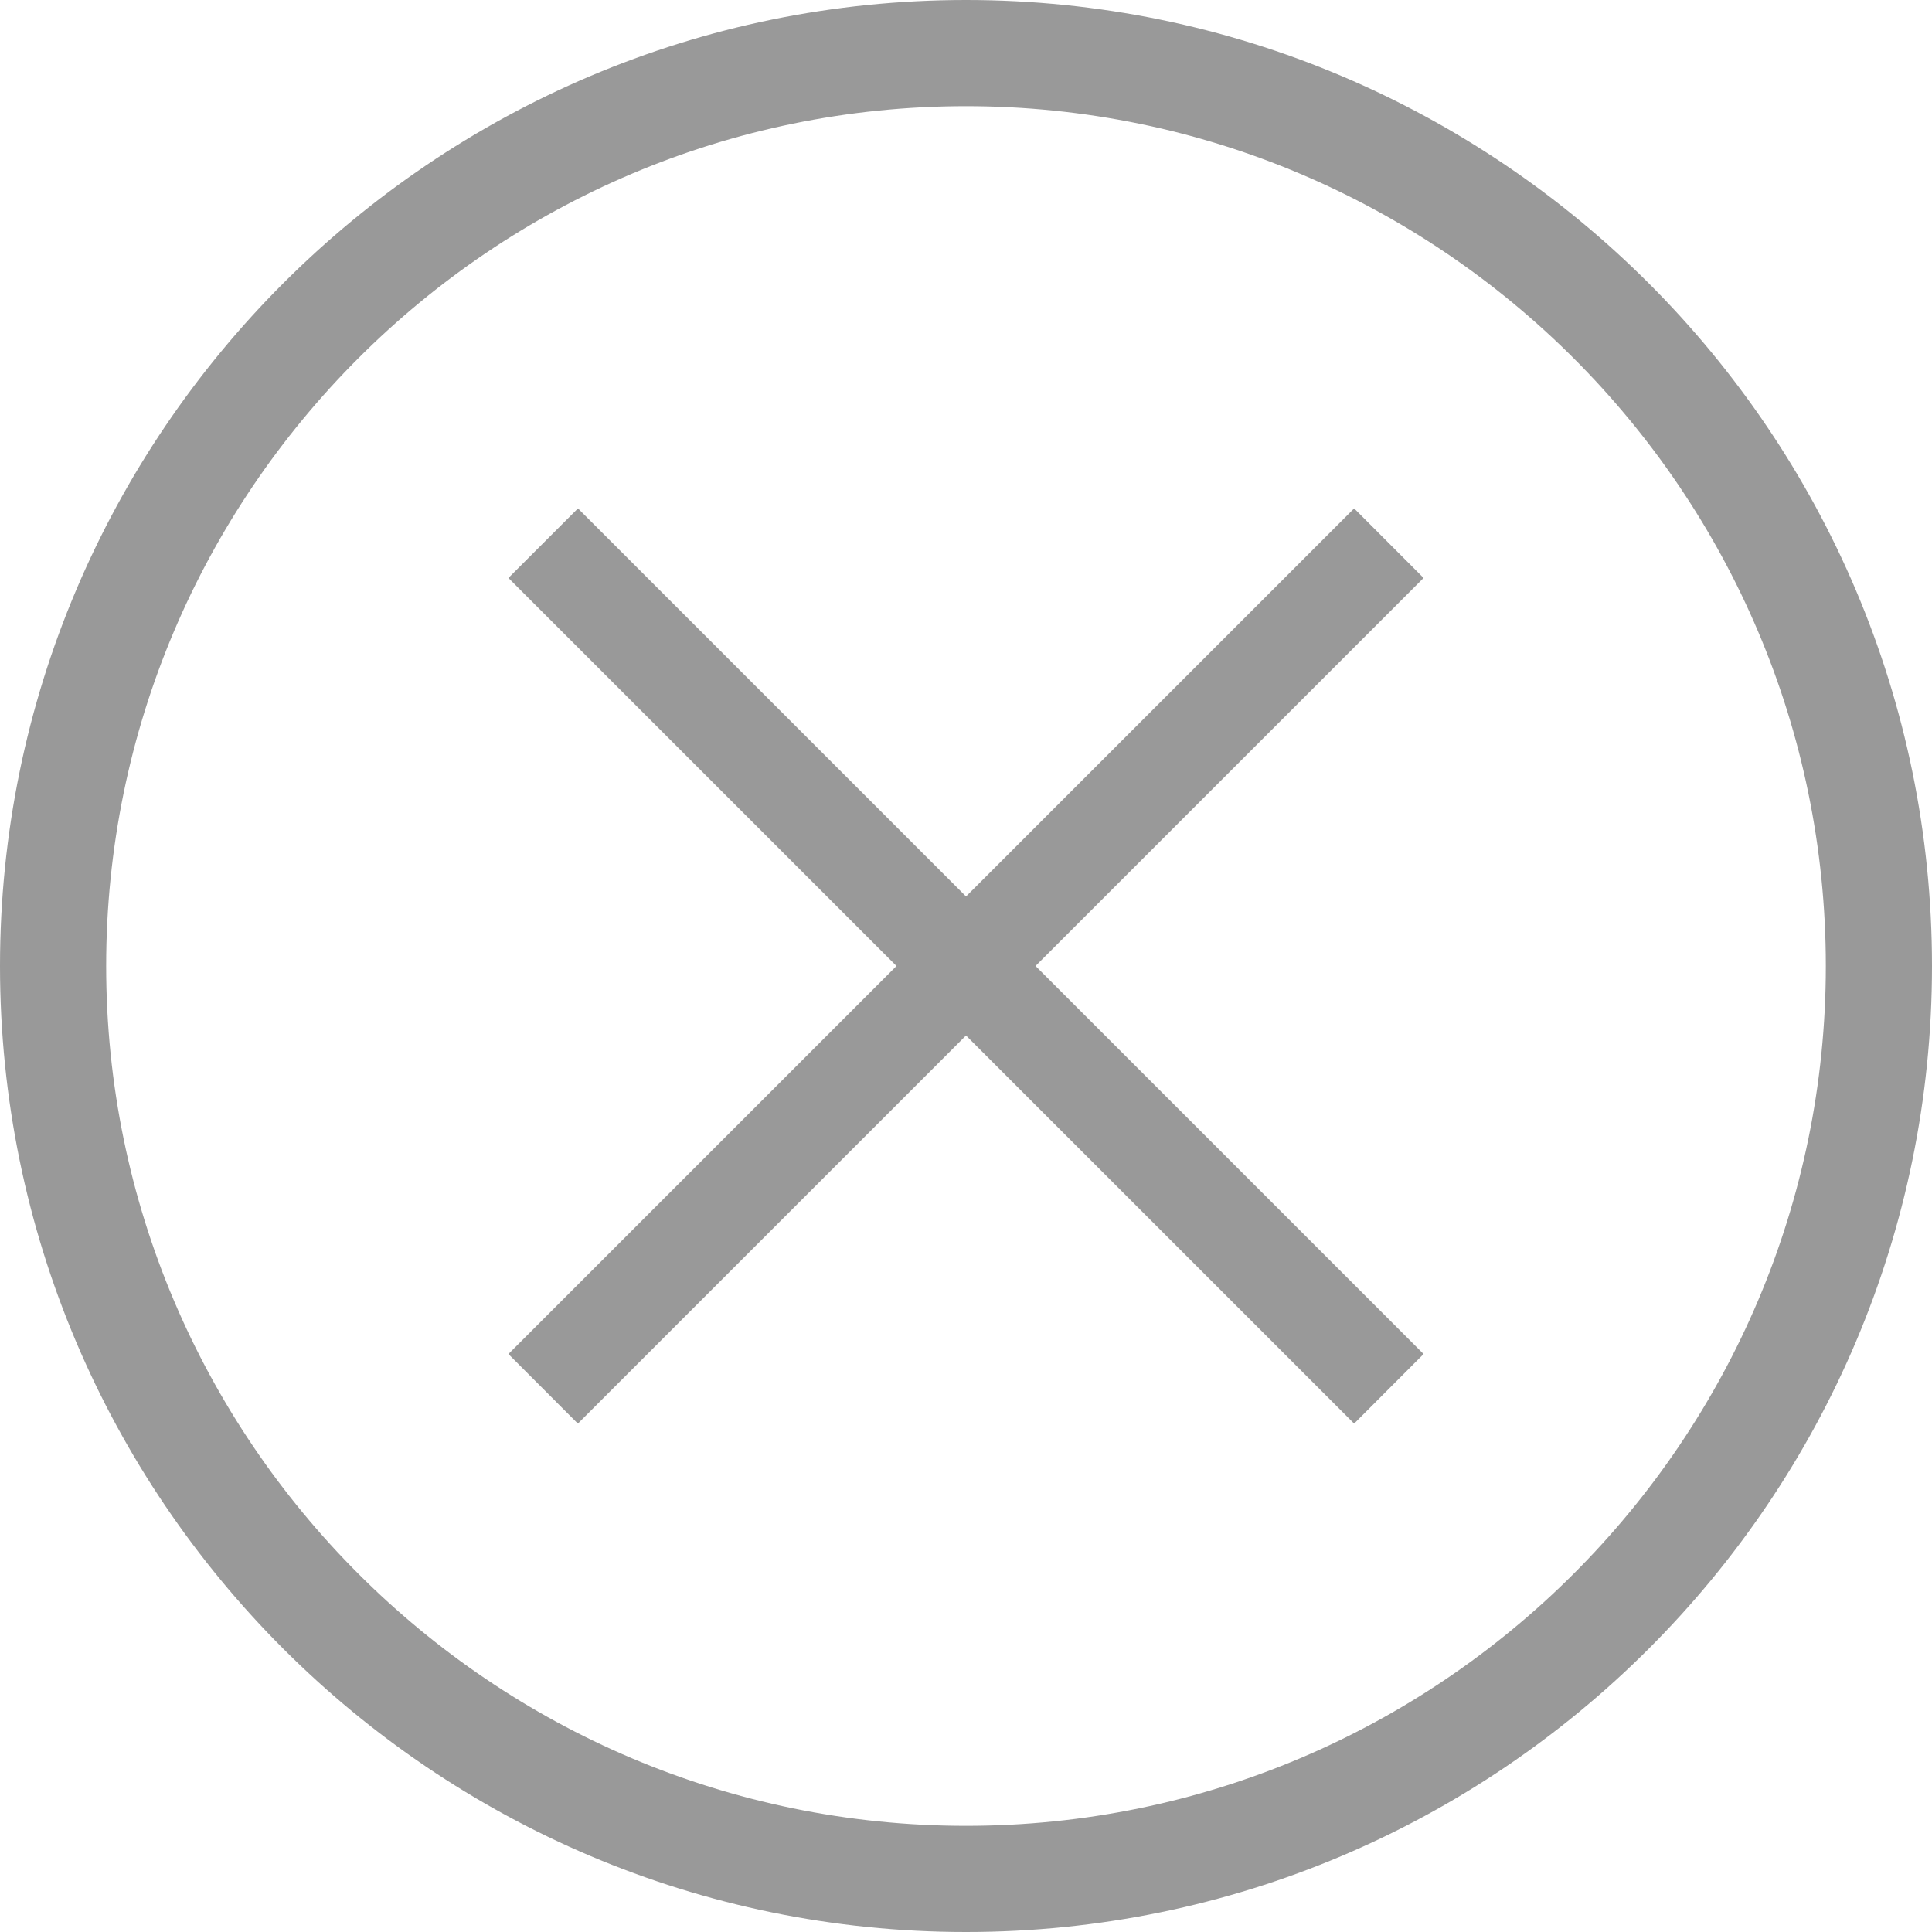
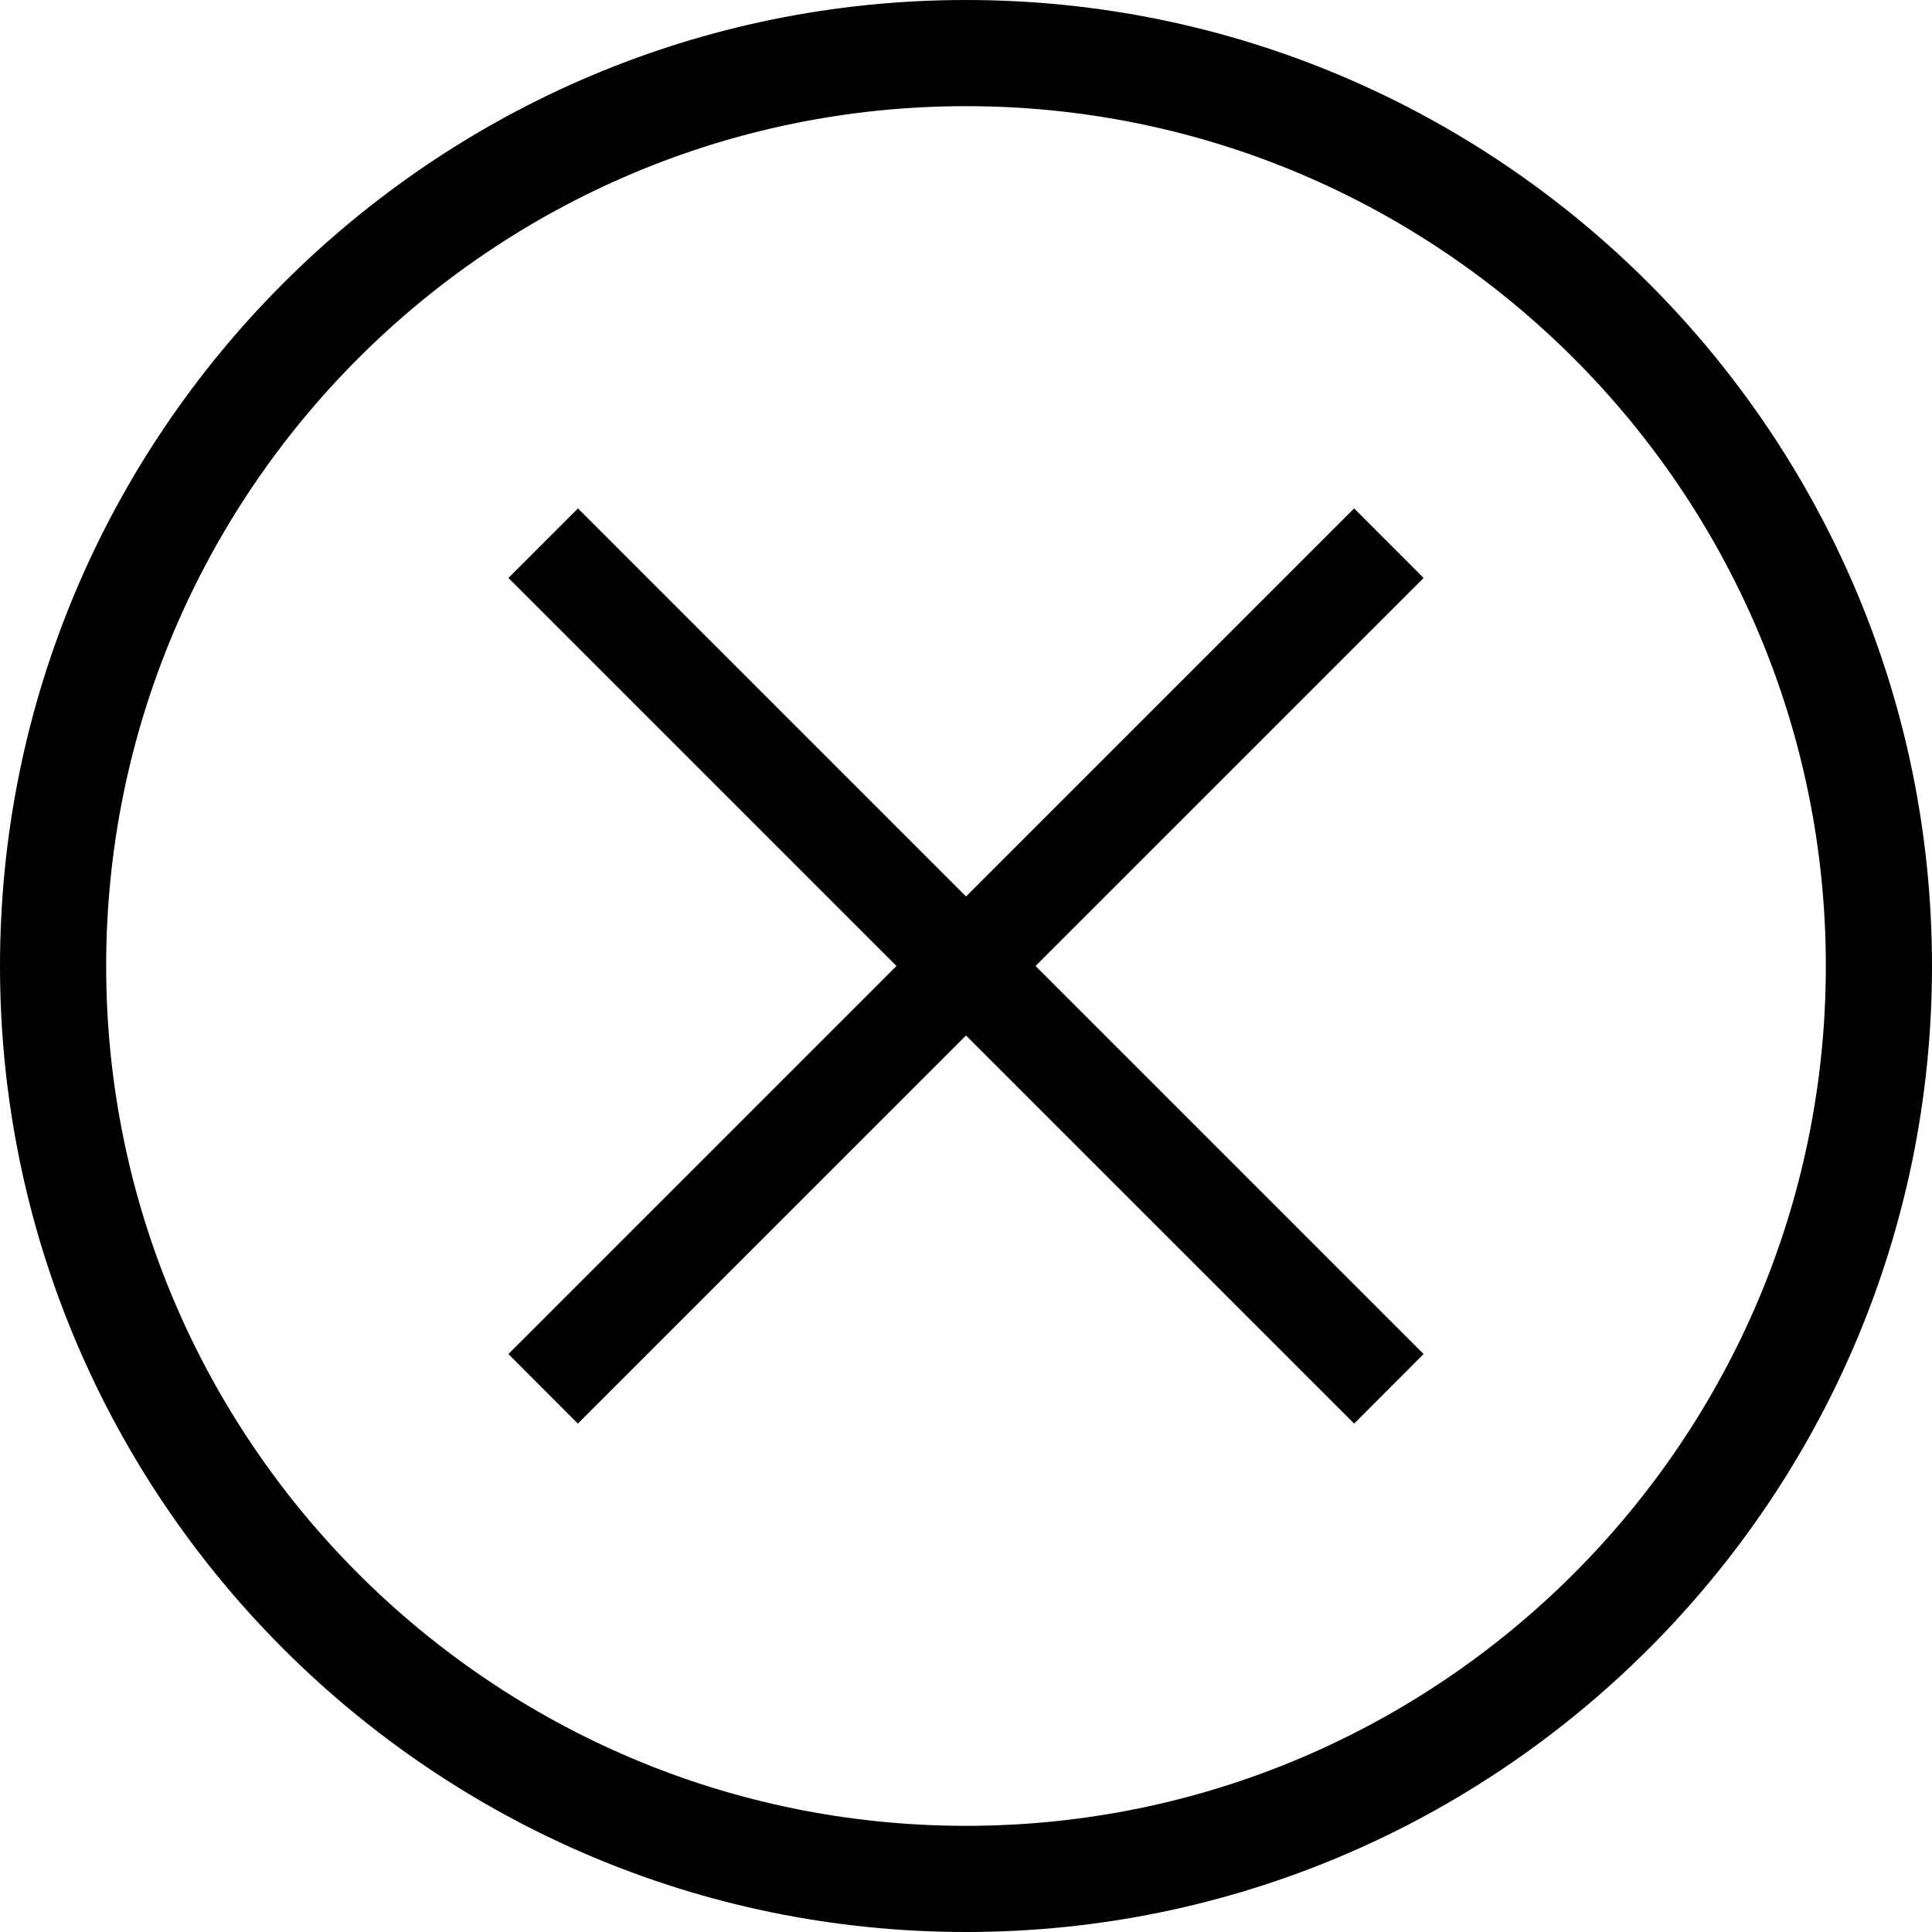
- <svg xmlns="http://www.w3.org/2000/svg" width="20" height="20" viewBox="0 0 20 20">
-   <path fill="#999" d="M10 1.099c-4.908 0-8.901 3.993-8.901 8.901 0 4.908 3.993 8.901 8.901 8.901 4.908 0 8.901-3.993 8.901-8.901 0-4.908-3.993-8.901-8.901-8.901M10 20C4.486 20 0 15.514 0 10S4.486 0 10 0s10 4.486 10 10-4.486 10-10 10" />
-   <path fill="#999" d="M5.982 14.737l-.719-.72 8.755-8.754.719.72z" />
-   <path fill="#999" d="M14.018 14.737L5.263 5.983l.72-.72 8.754 8.754z" />
+ <svg xmlns="http://www.w3.org/2000/svg" width="20" height="20" viewBox="0 0 20 20" stroke="none" stroke-width="0">
+   <path d="M10 1.099c-4.908 0-8.901 3.993-8.901 8.901 0 4.908 3.993 8.901 8.901 8.901 4.908 0 8.901-3.993 8.901-8.901 0-4.908-3.993-8.901-8.901-8.901M10 20C4.486 20 0 15.514 0 10S4.486 0 10 0s10 4.486 10 10-4.486 10-10 10" />
+   <path d="M5.982 14.737l-.719-.72 8.755-8.754.719.72z" />
+   <path d="M14.018 14.737L5.263 5.983l.72-.72 8.754 8.754z" />
</svg>
